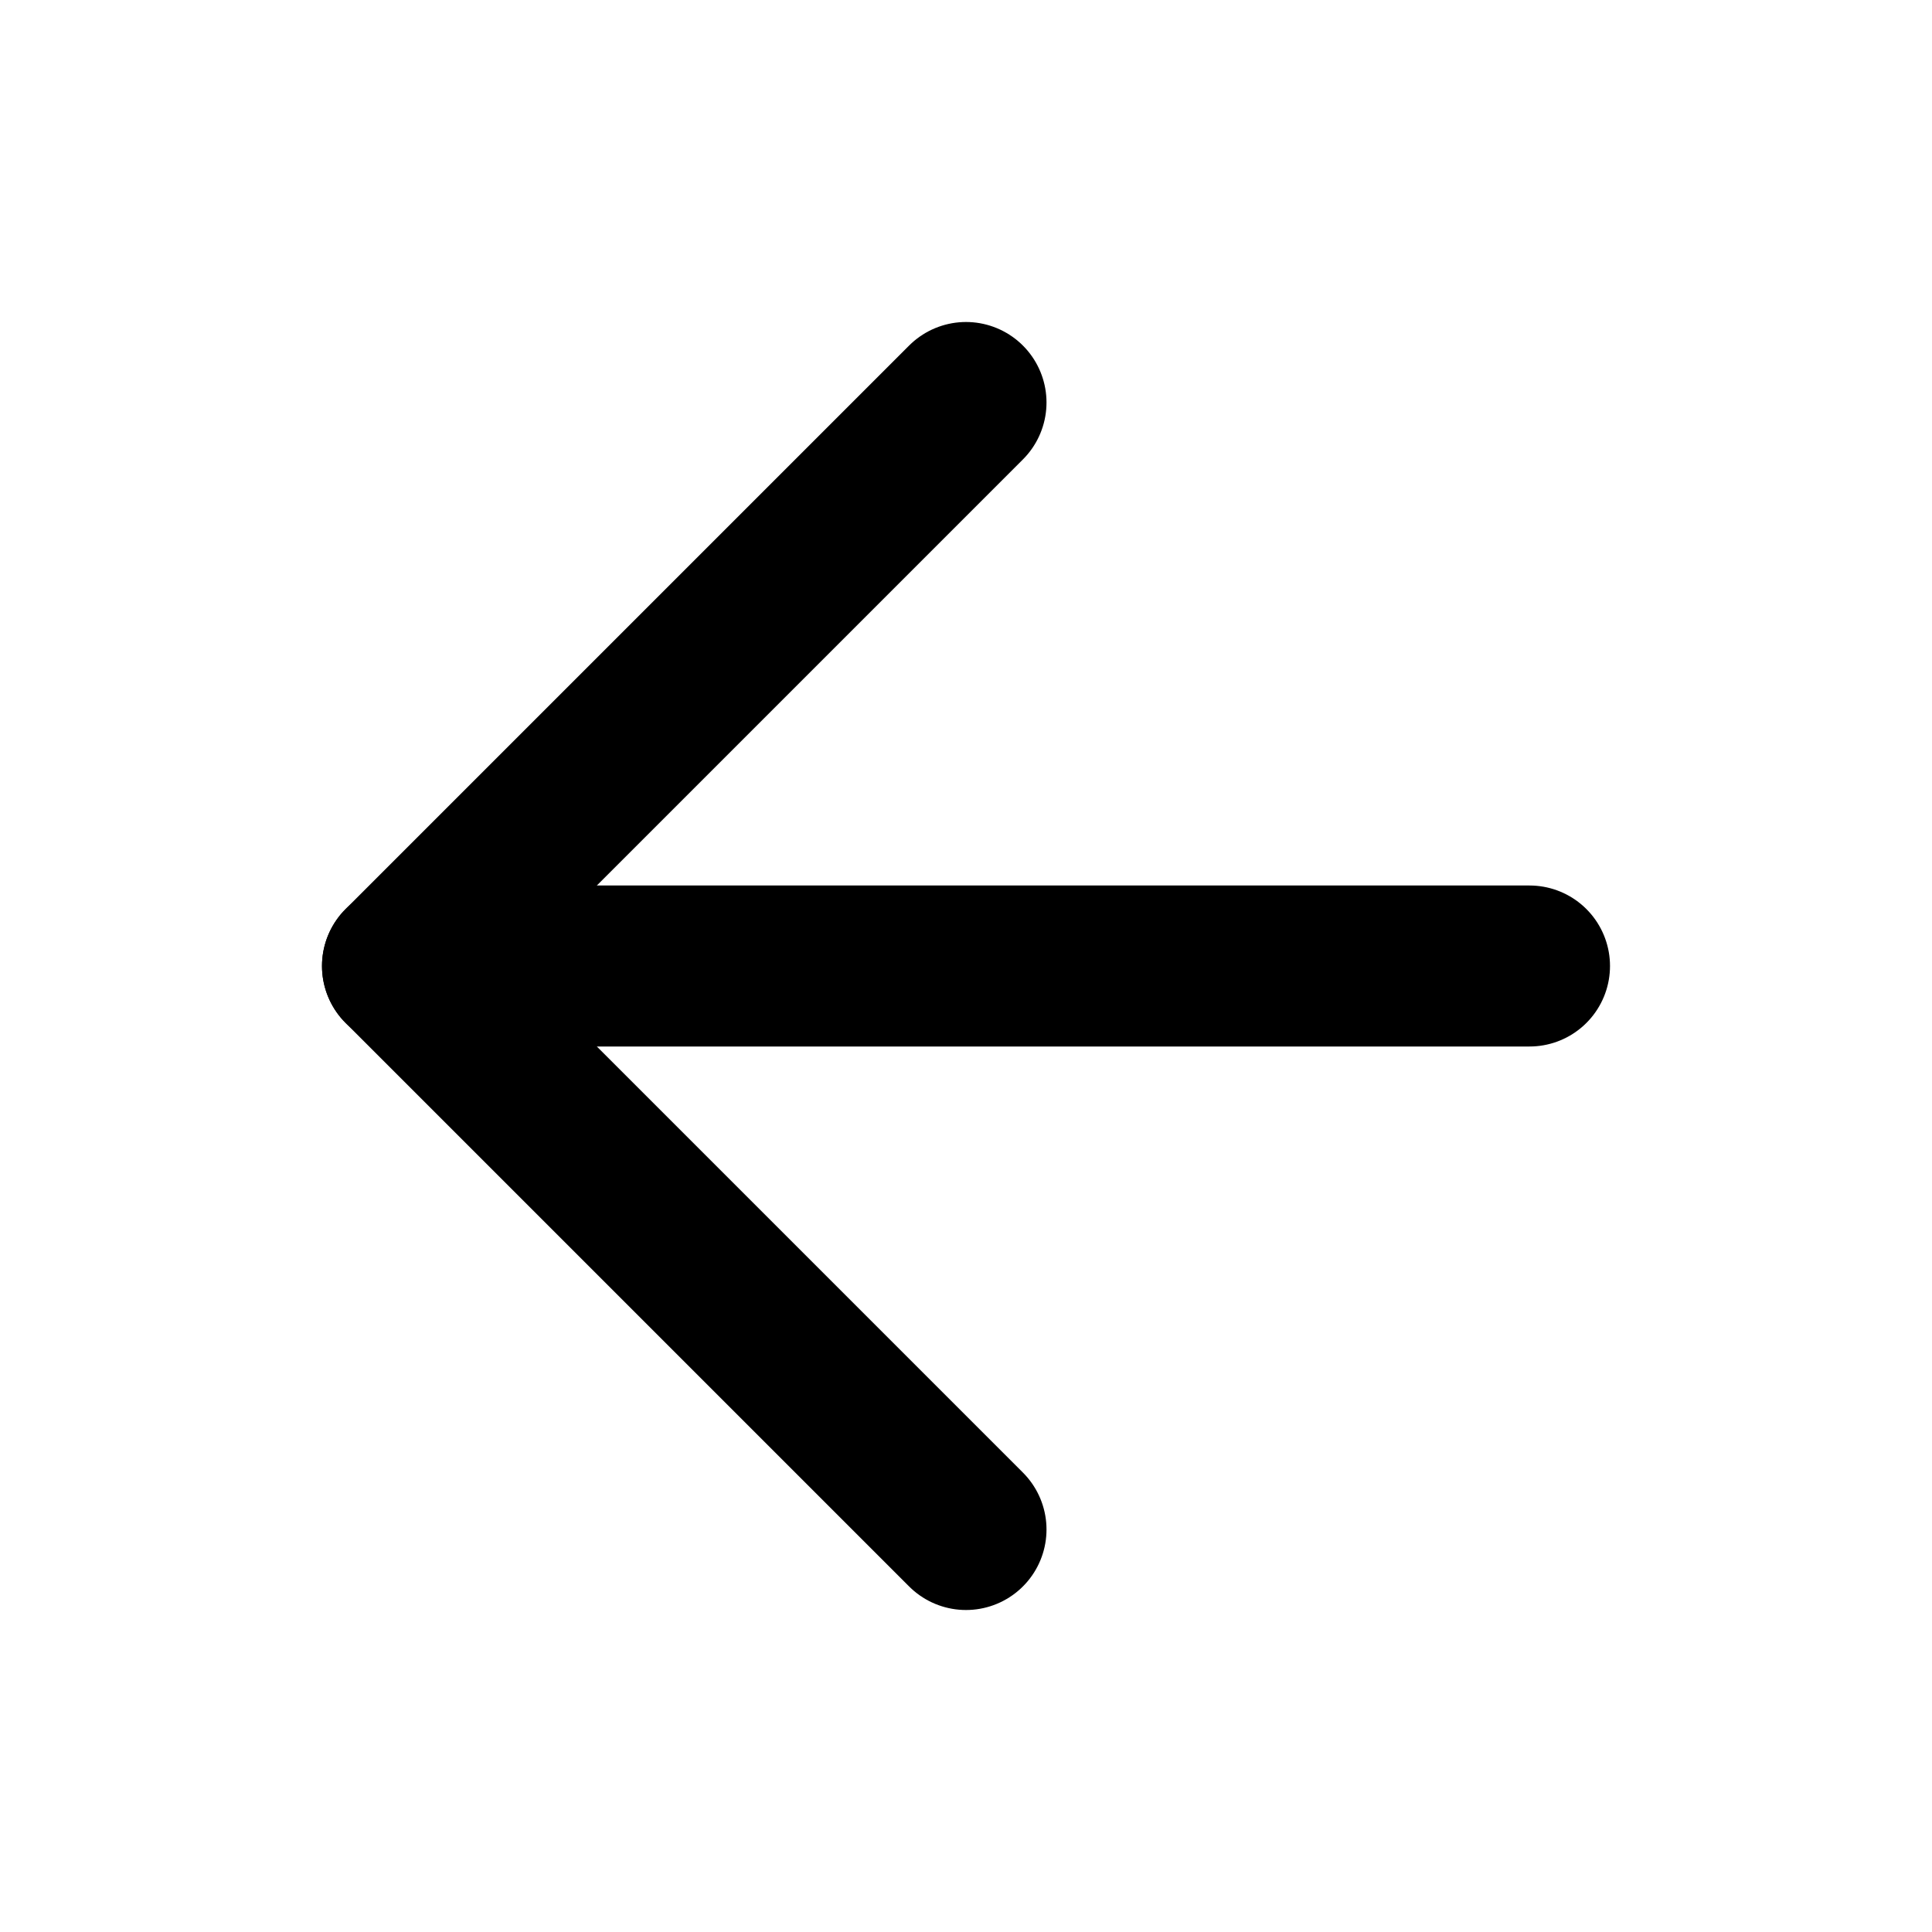
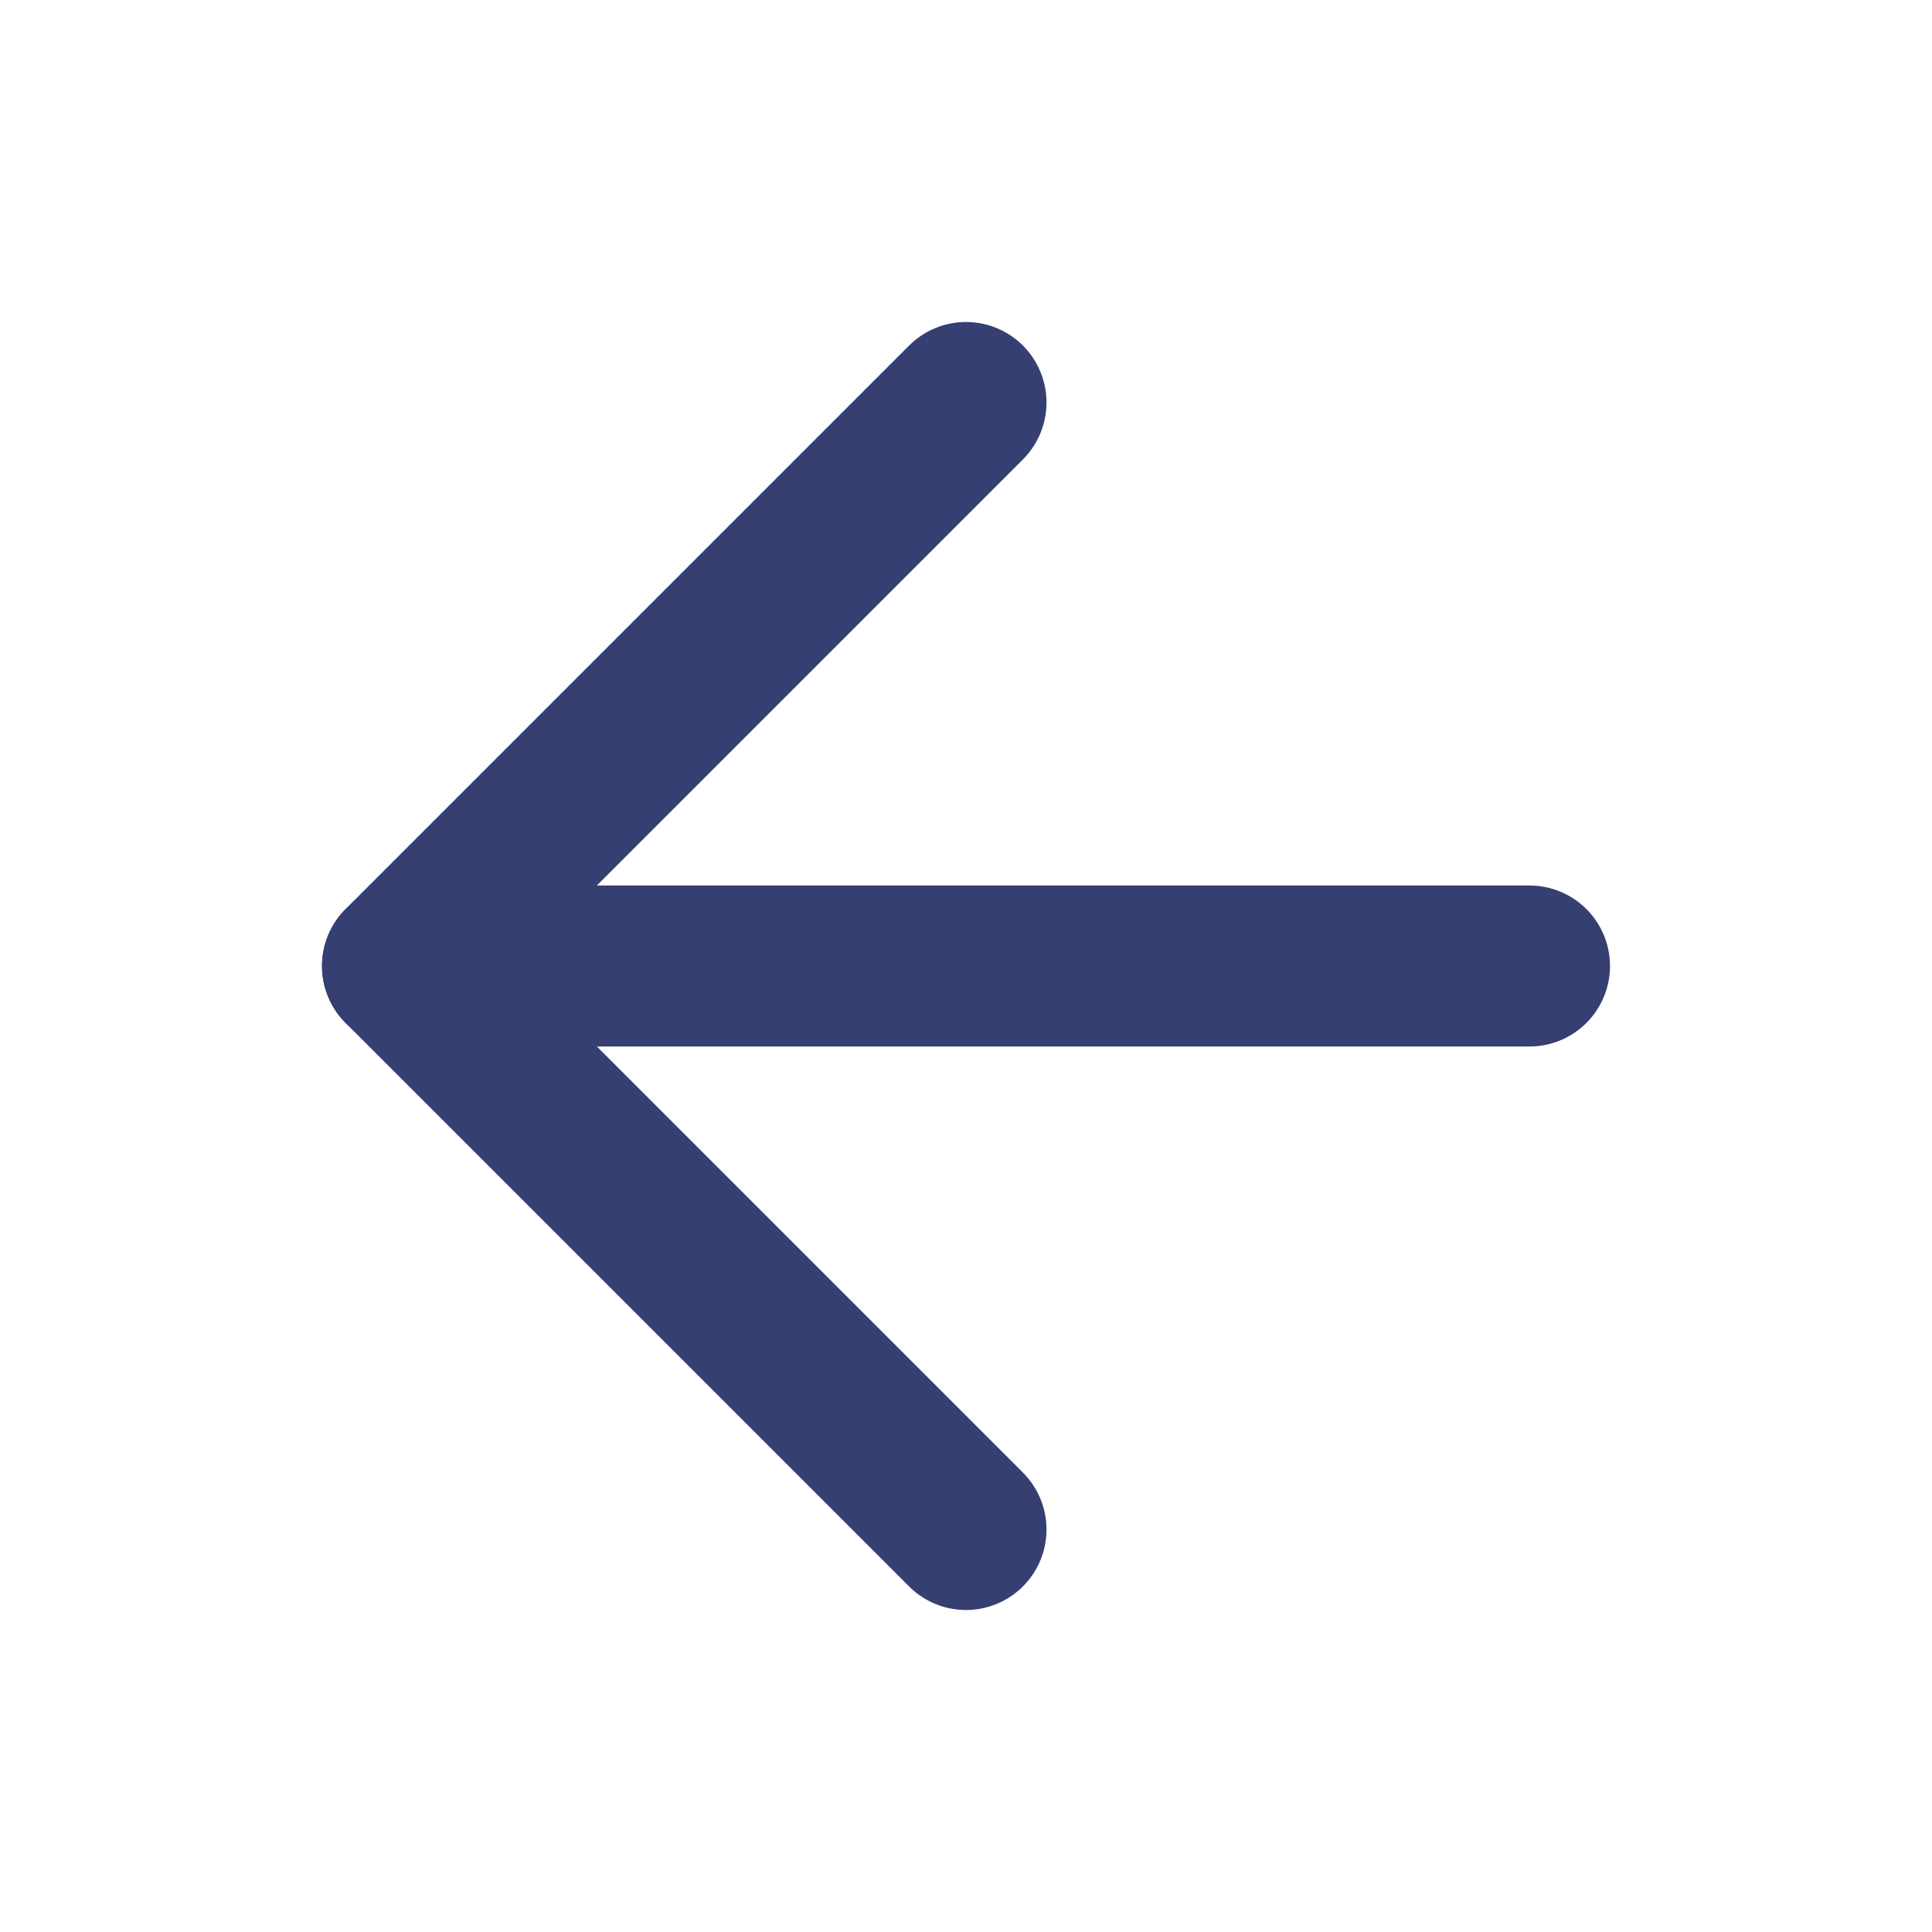
- <svg xmlns="http://www.w3.org/2000/svg" width="24" height="24" viewBox="0 0 24 24" fill="none" stroke="currentColor" stroke-width="2" stroke-linecap="round" stroke-linejoin="round" class="feather feather-arrow-left">
+ <svg xmlns="http://www.w3.org/2000/svg" width="24" height="24" viewBox="0 0 24 24" fill="none" stroke="#363F72" stroke-width="2" stroke-linecap="round" stroke-linejoin="round" class="feather feather-arrow-left">
  <line x1="19" y1="12" x2="5" y2="12" />
  <polyline points="12 19 5 12 12 5" />
</svg>
